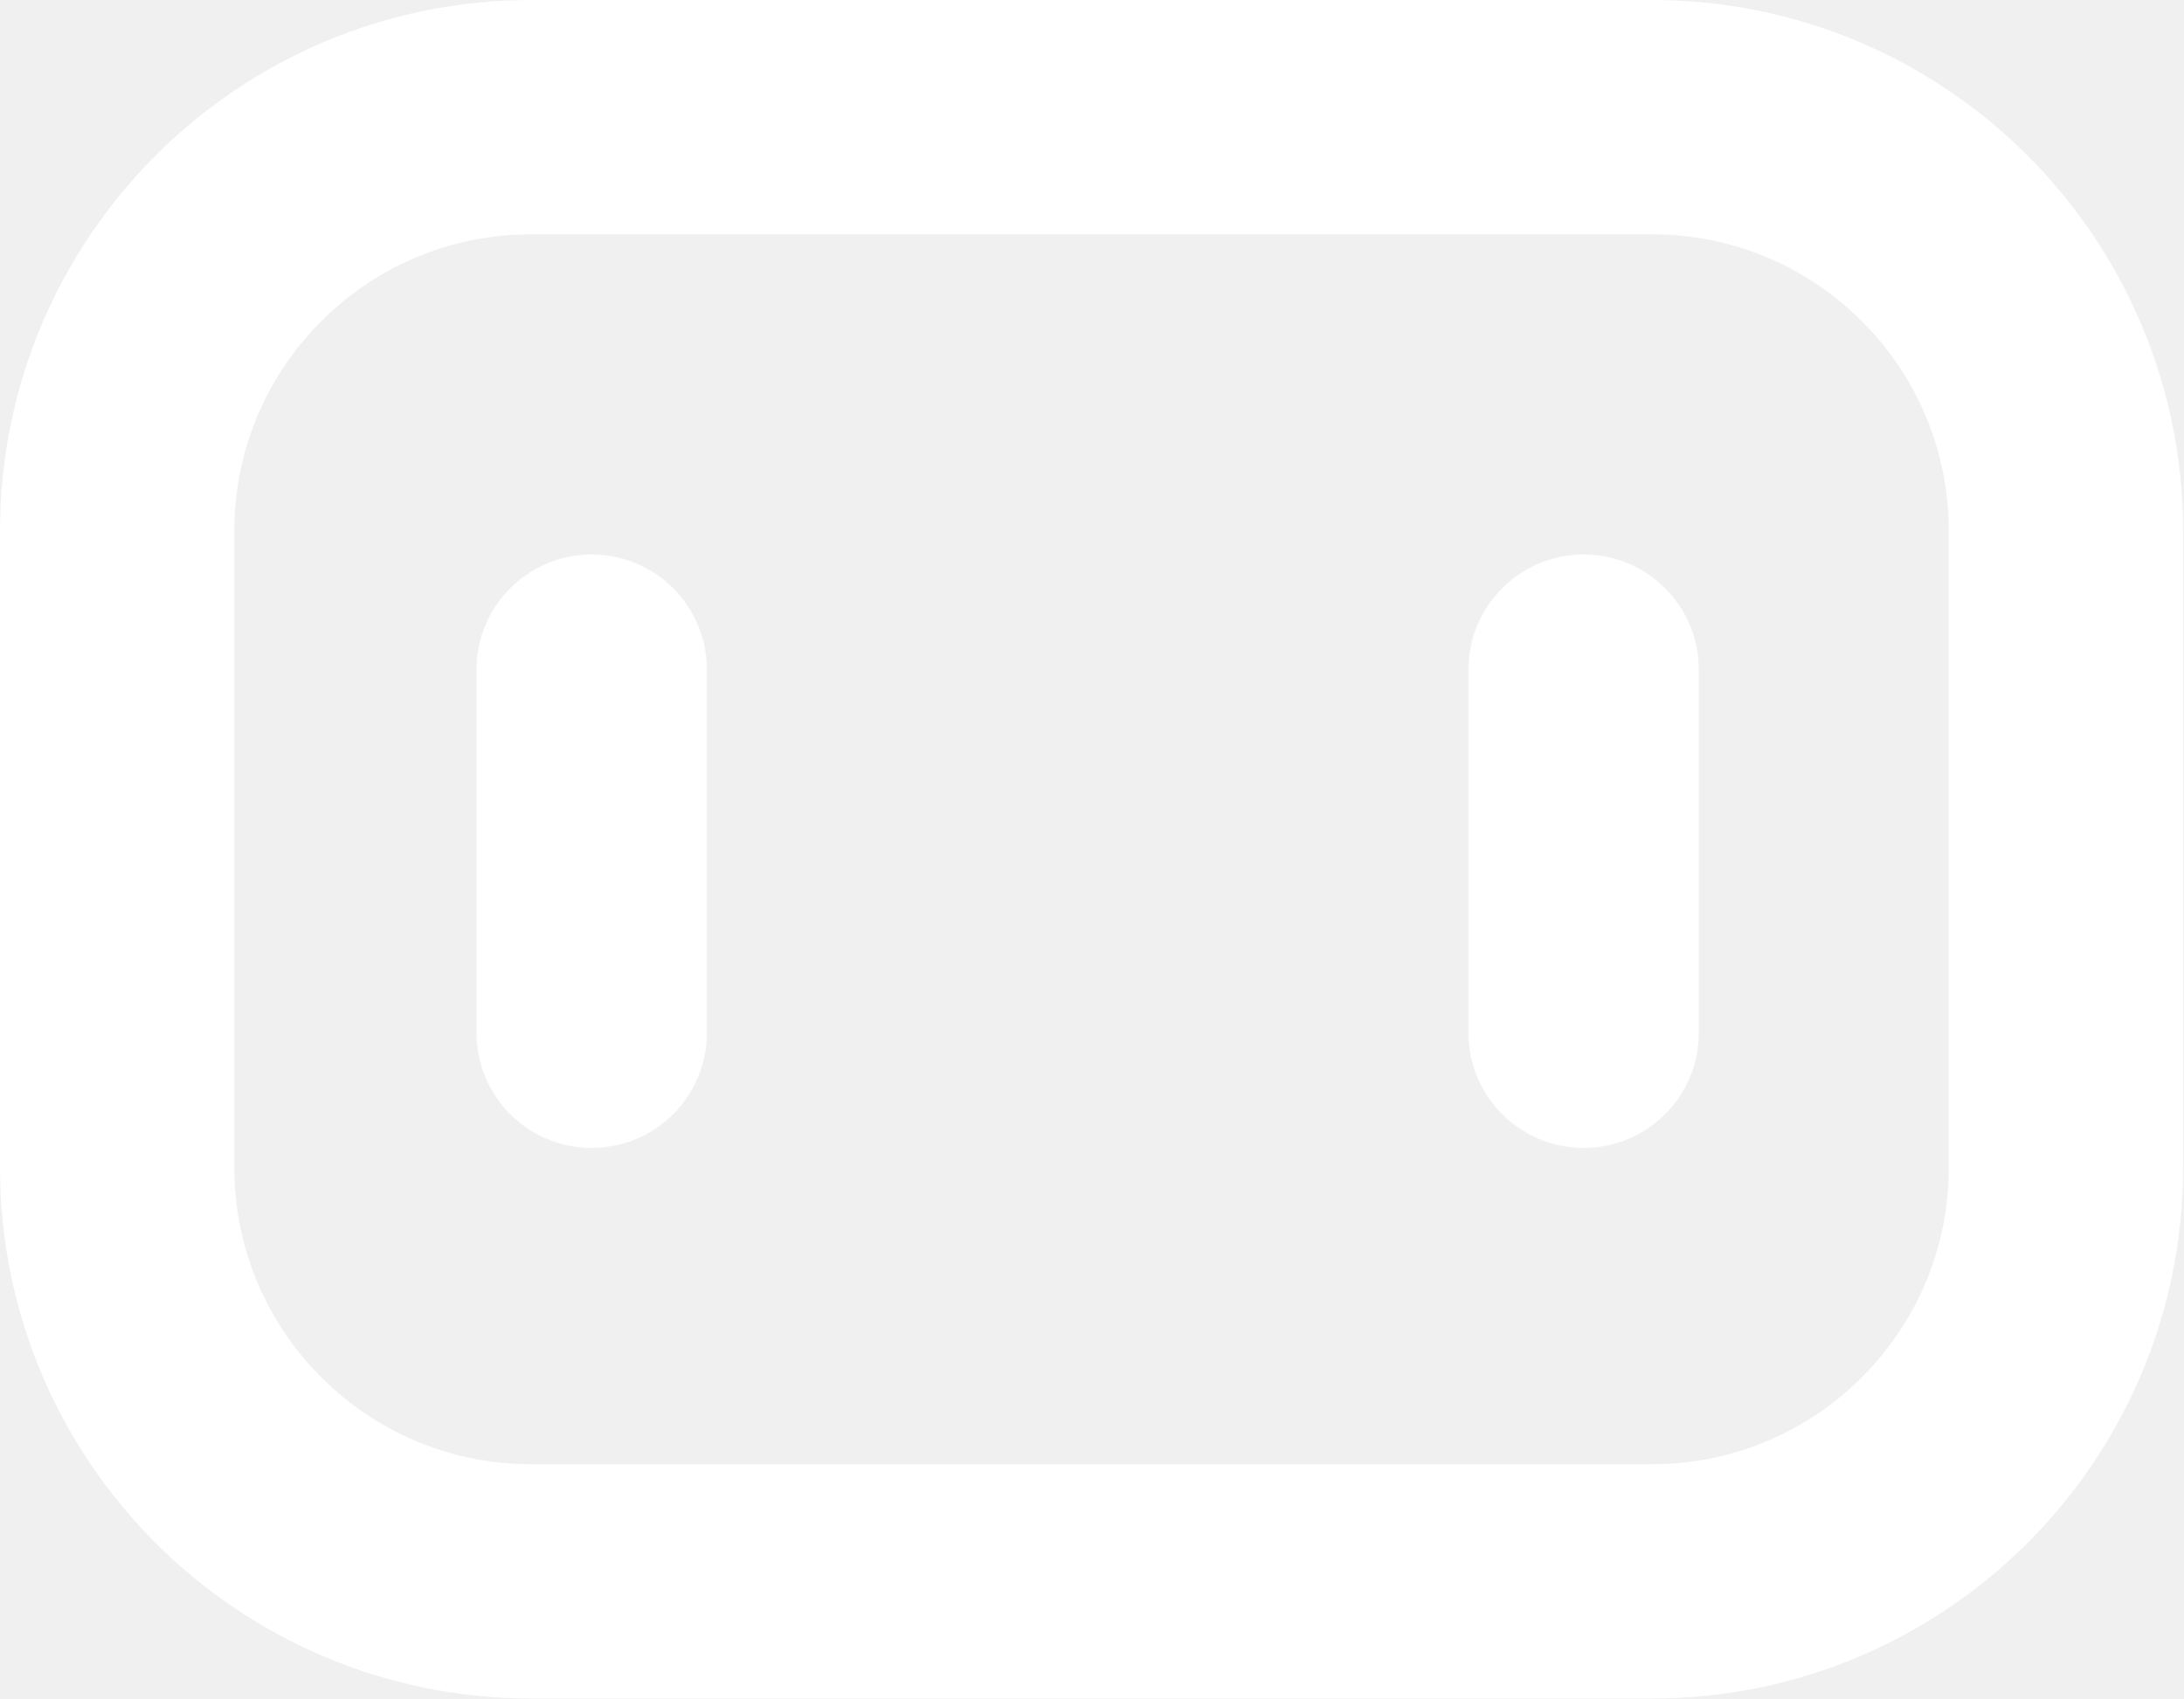
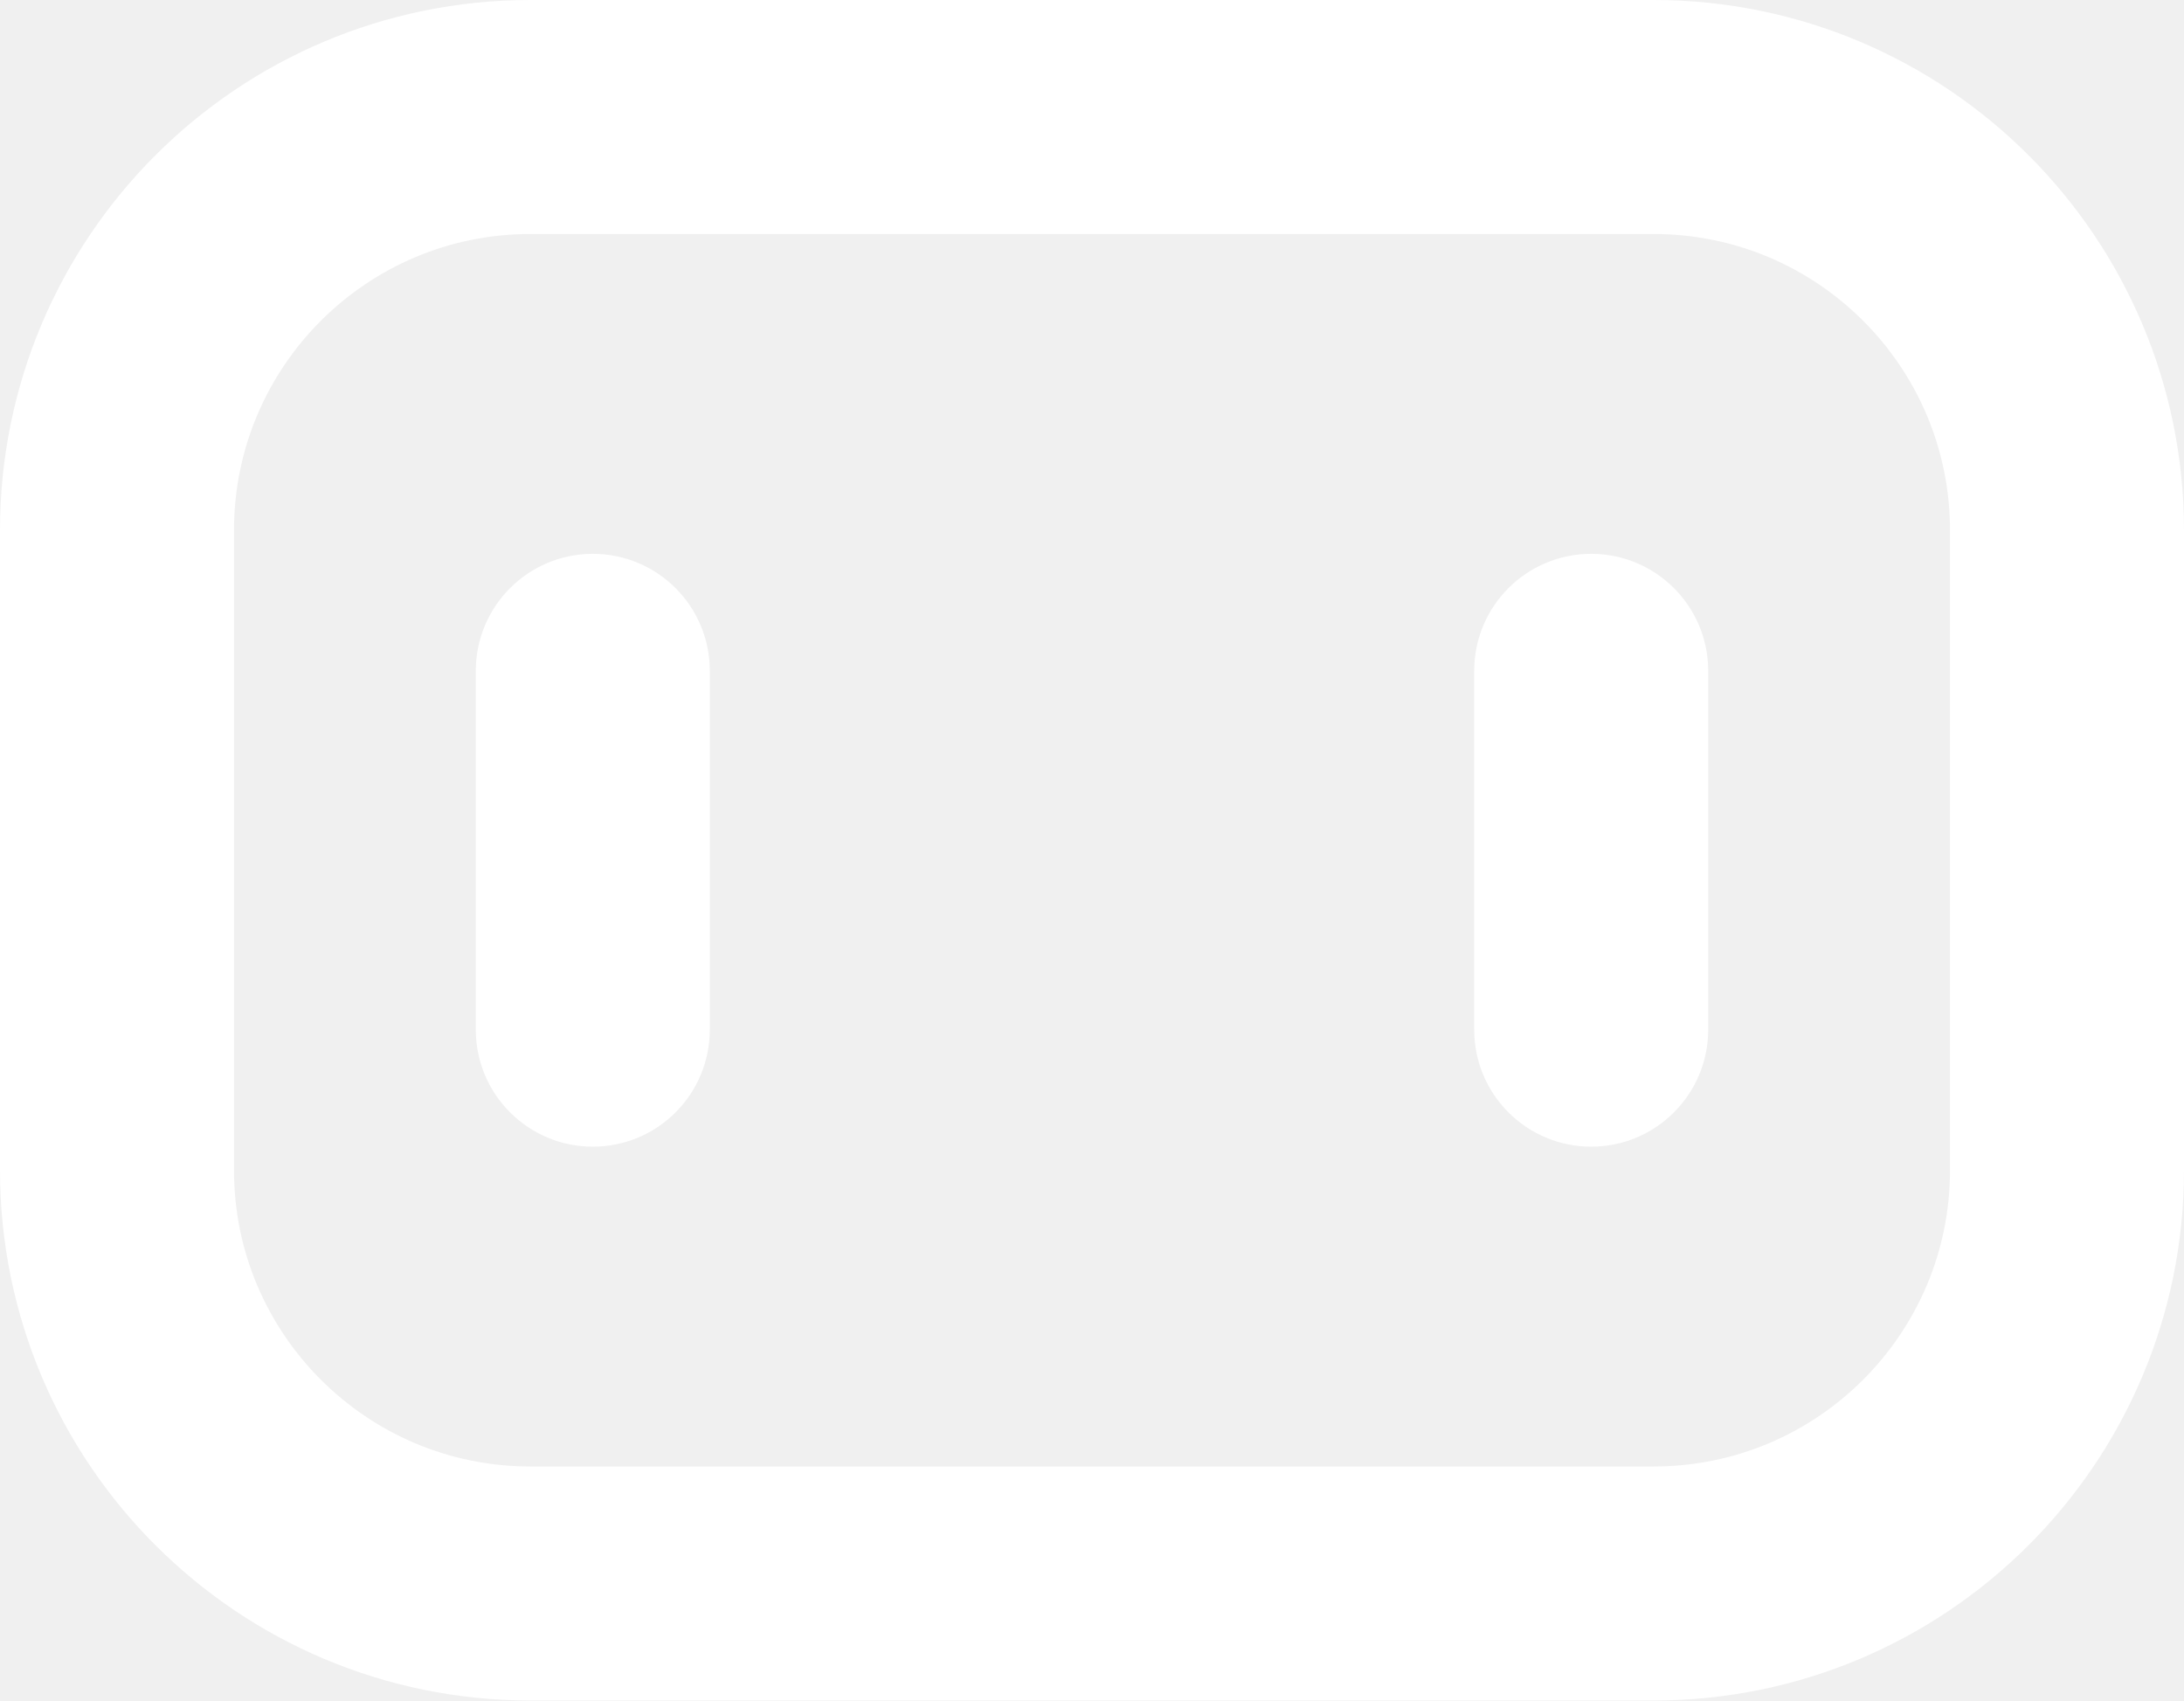
- <svg xmlns="http://www.w3.org/2000/svg" width="559" height="435" viewBox="0 0 559 435" fill="none">
-   <g clip-path="url(#clip0_2002_83)">
-     <rect x="376" y="142" width="59" height="152" rx="29.5" fill="white" style="fill:white;fill-opacity:1;" />
-     <rect x="122" y="142" width="59" height="152" rx="29.5" fill="white" style="fill:white;fill-opacity:1;" />
-     <rect x="30" y="30" width="499" height="375" rx="106" stroke="white" style="stroke:white;stroke-opacity:1;" stroke-width="60" stroke-linejoin="round" />
+ <svg xmlns="http://www.w3.org/2000/svg" width="560" height="436" viewBox="0 0 560 436" fill="none">
+   <g clip-path="url(#a)">
+     <rect x="378" y="142" width="60" height="152" rx="30" fill="white" />
+     <rect x="122" y="142" width="60" height="152" rx="30" fill="white" />
+     <rect x="30" y="30" width="500" height="376" rx="106" stroke="white" stroke-width="60" stroke-linejoin="round" />
  </g>
  <defs>
-     <clipPath id="clip0_2002_83">
-       <rect width="559" height="435" fill="white" style="fill:white;fill-opacity:1;" />
+     <clipPath id="a">
+       <rect width="560" height="436" fill="white" />
    </clipPath>
  </defs>
</svg>
